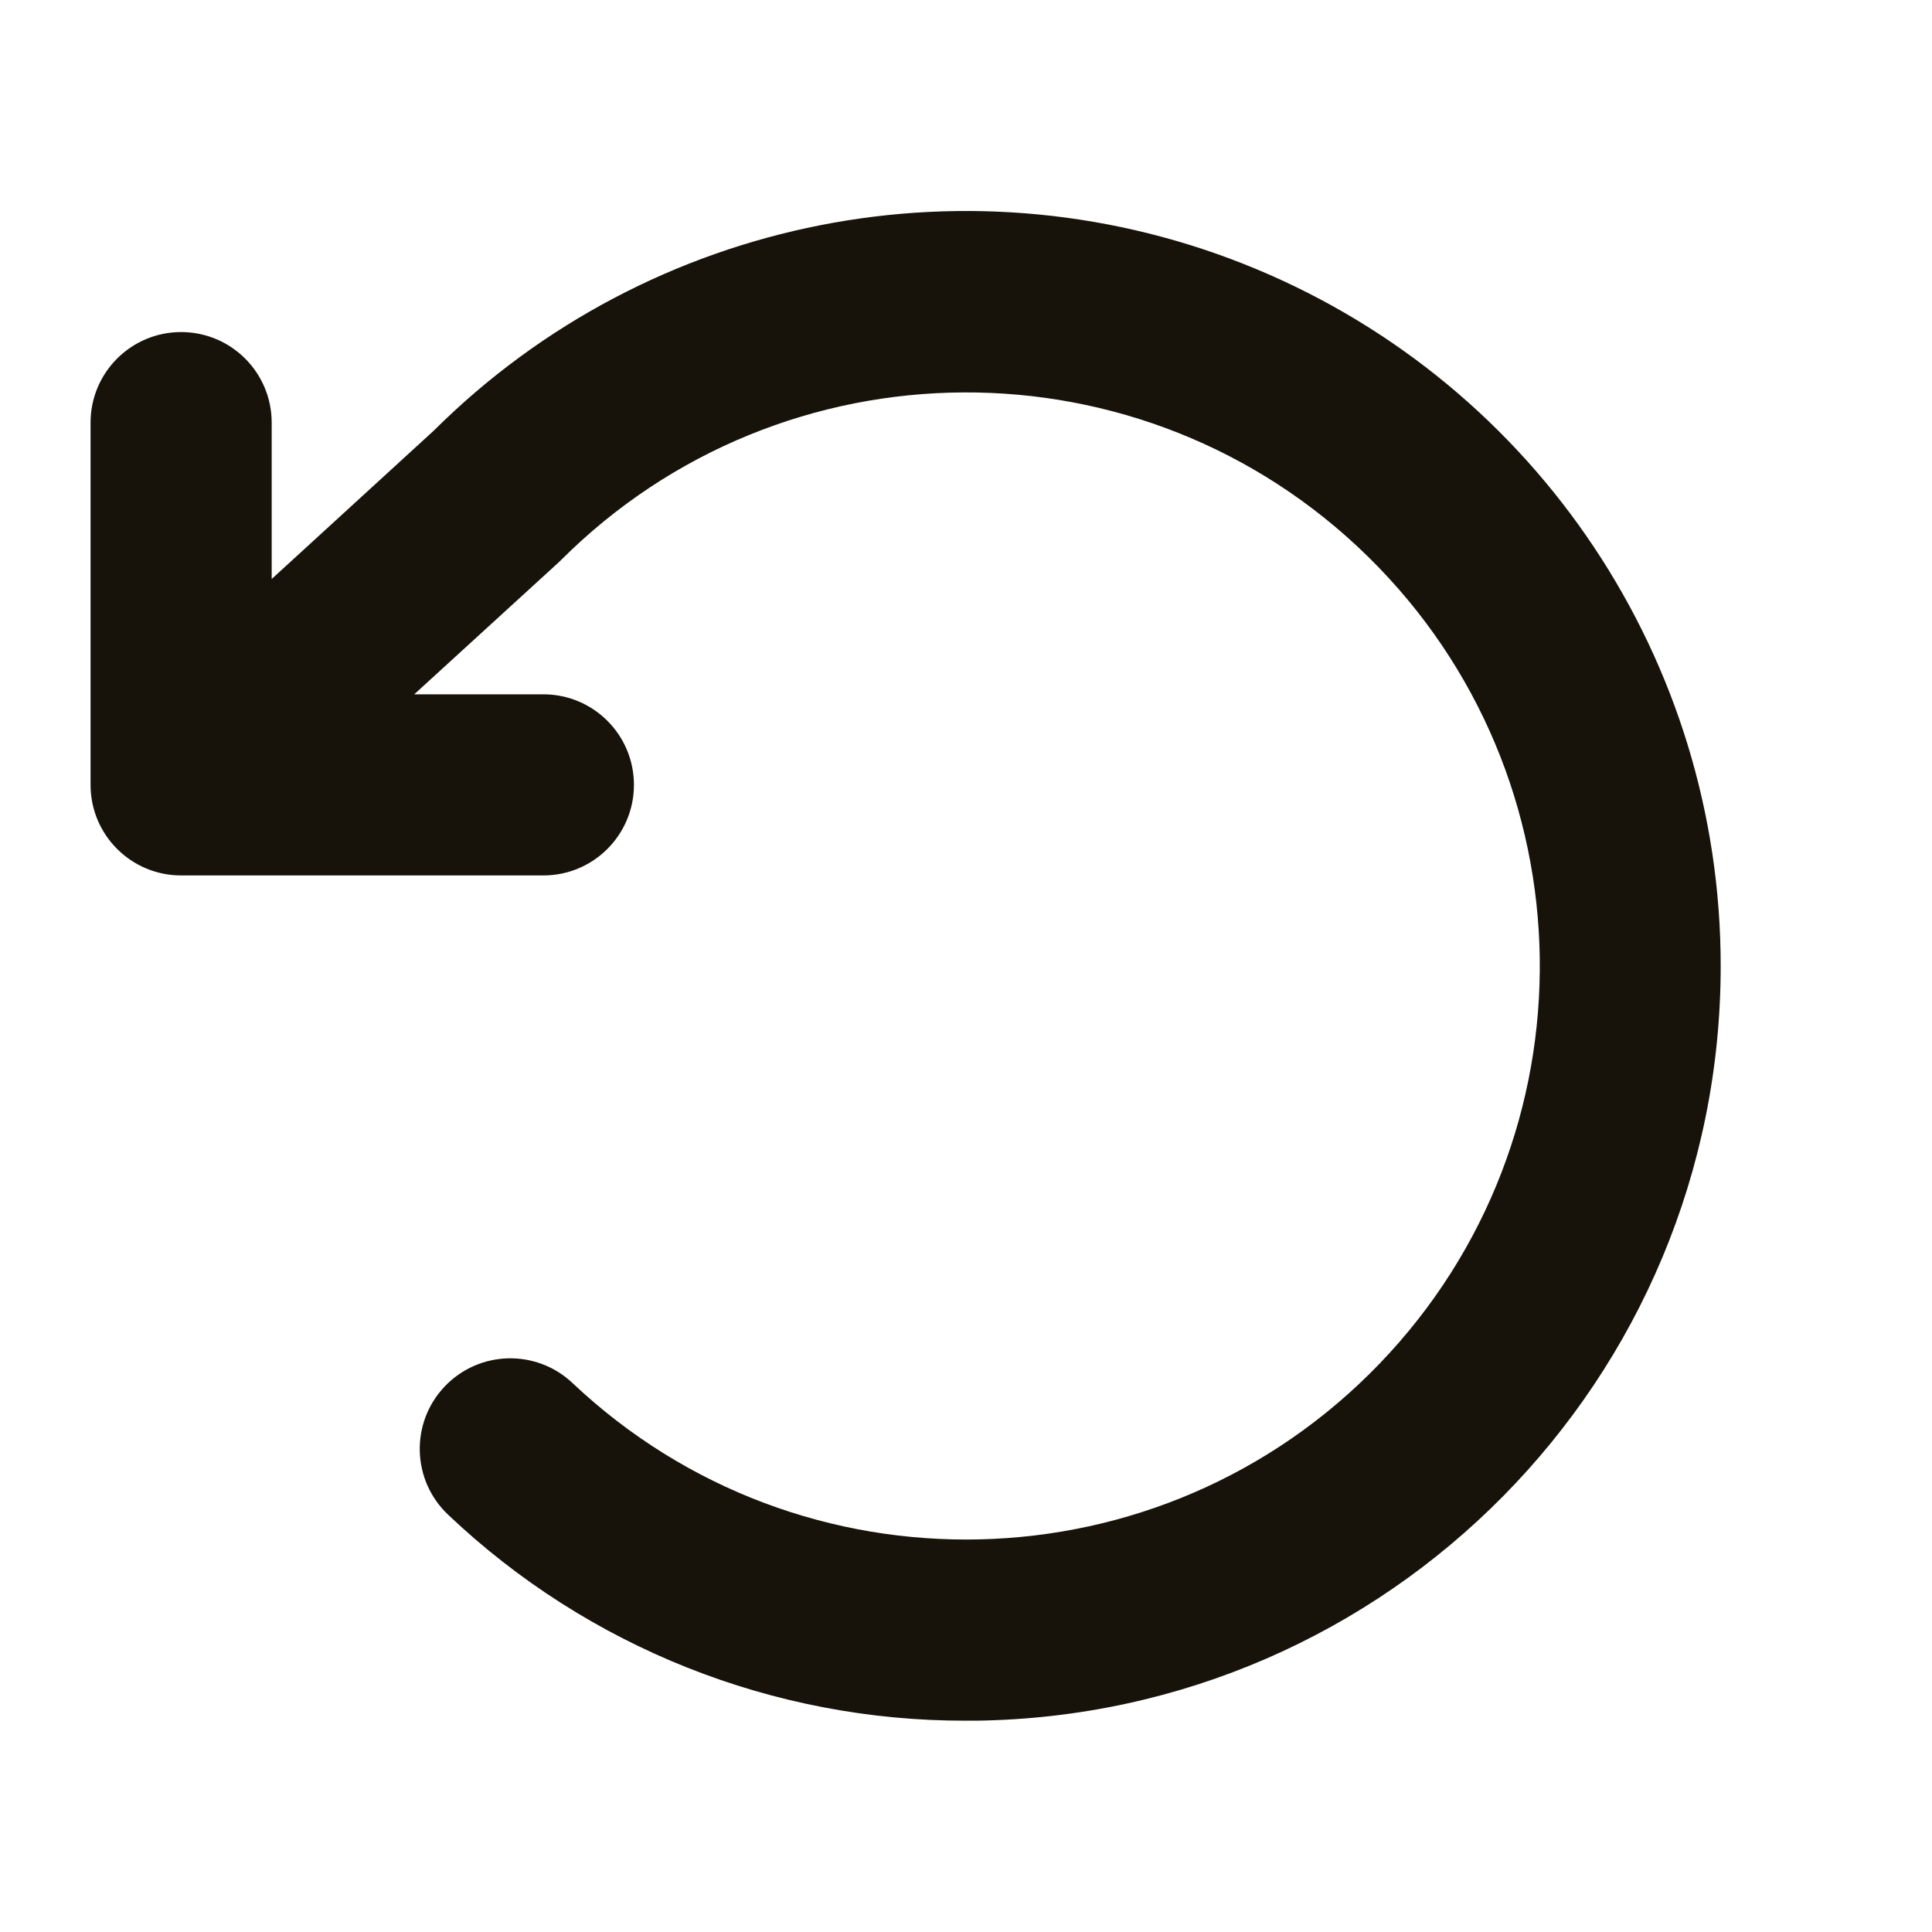
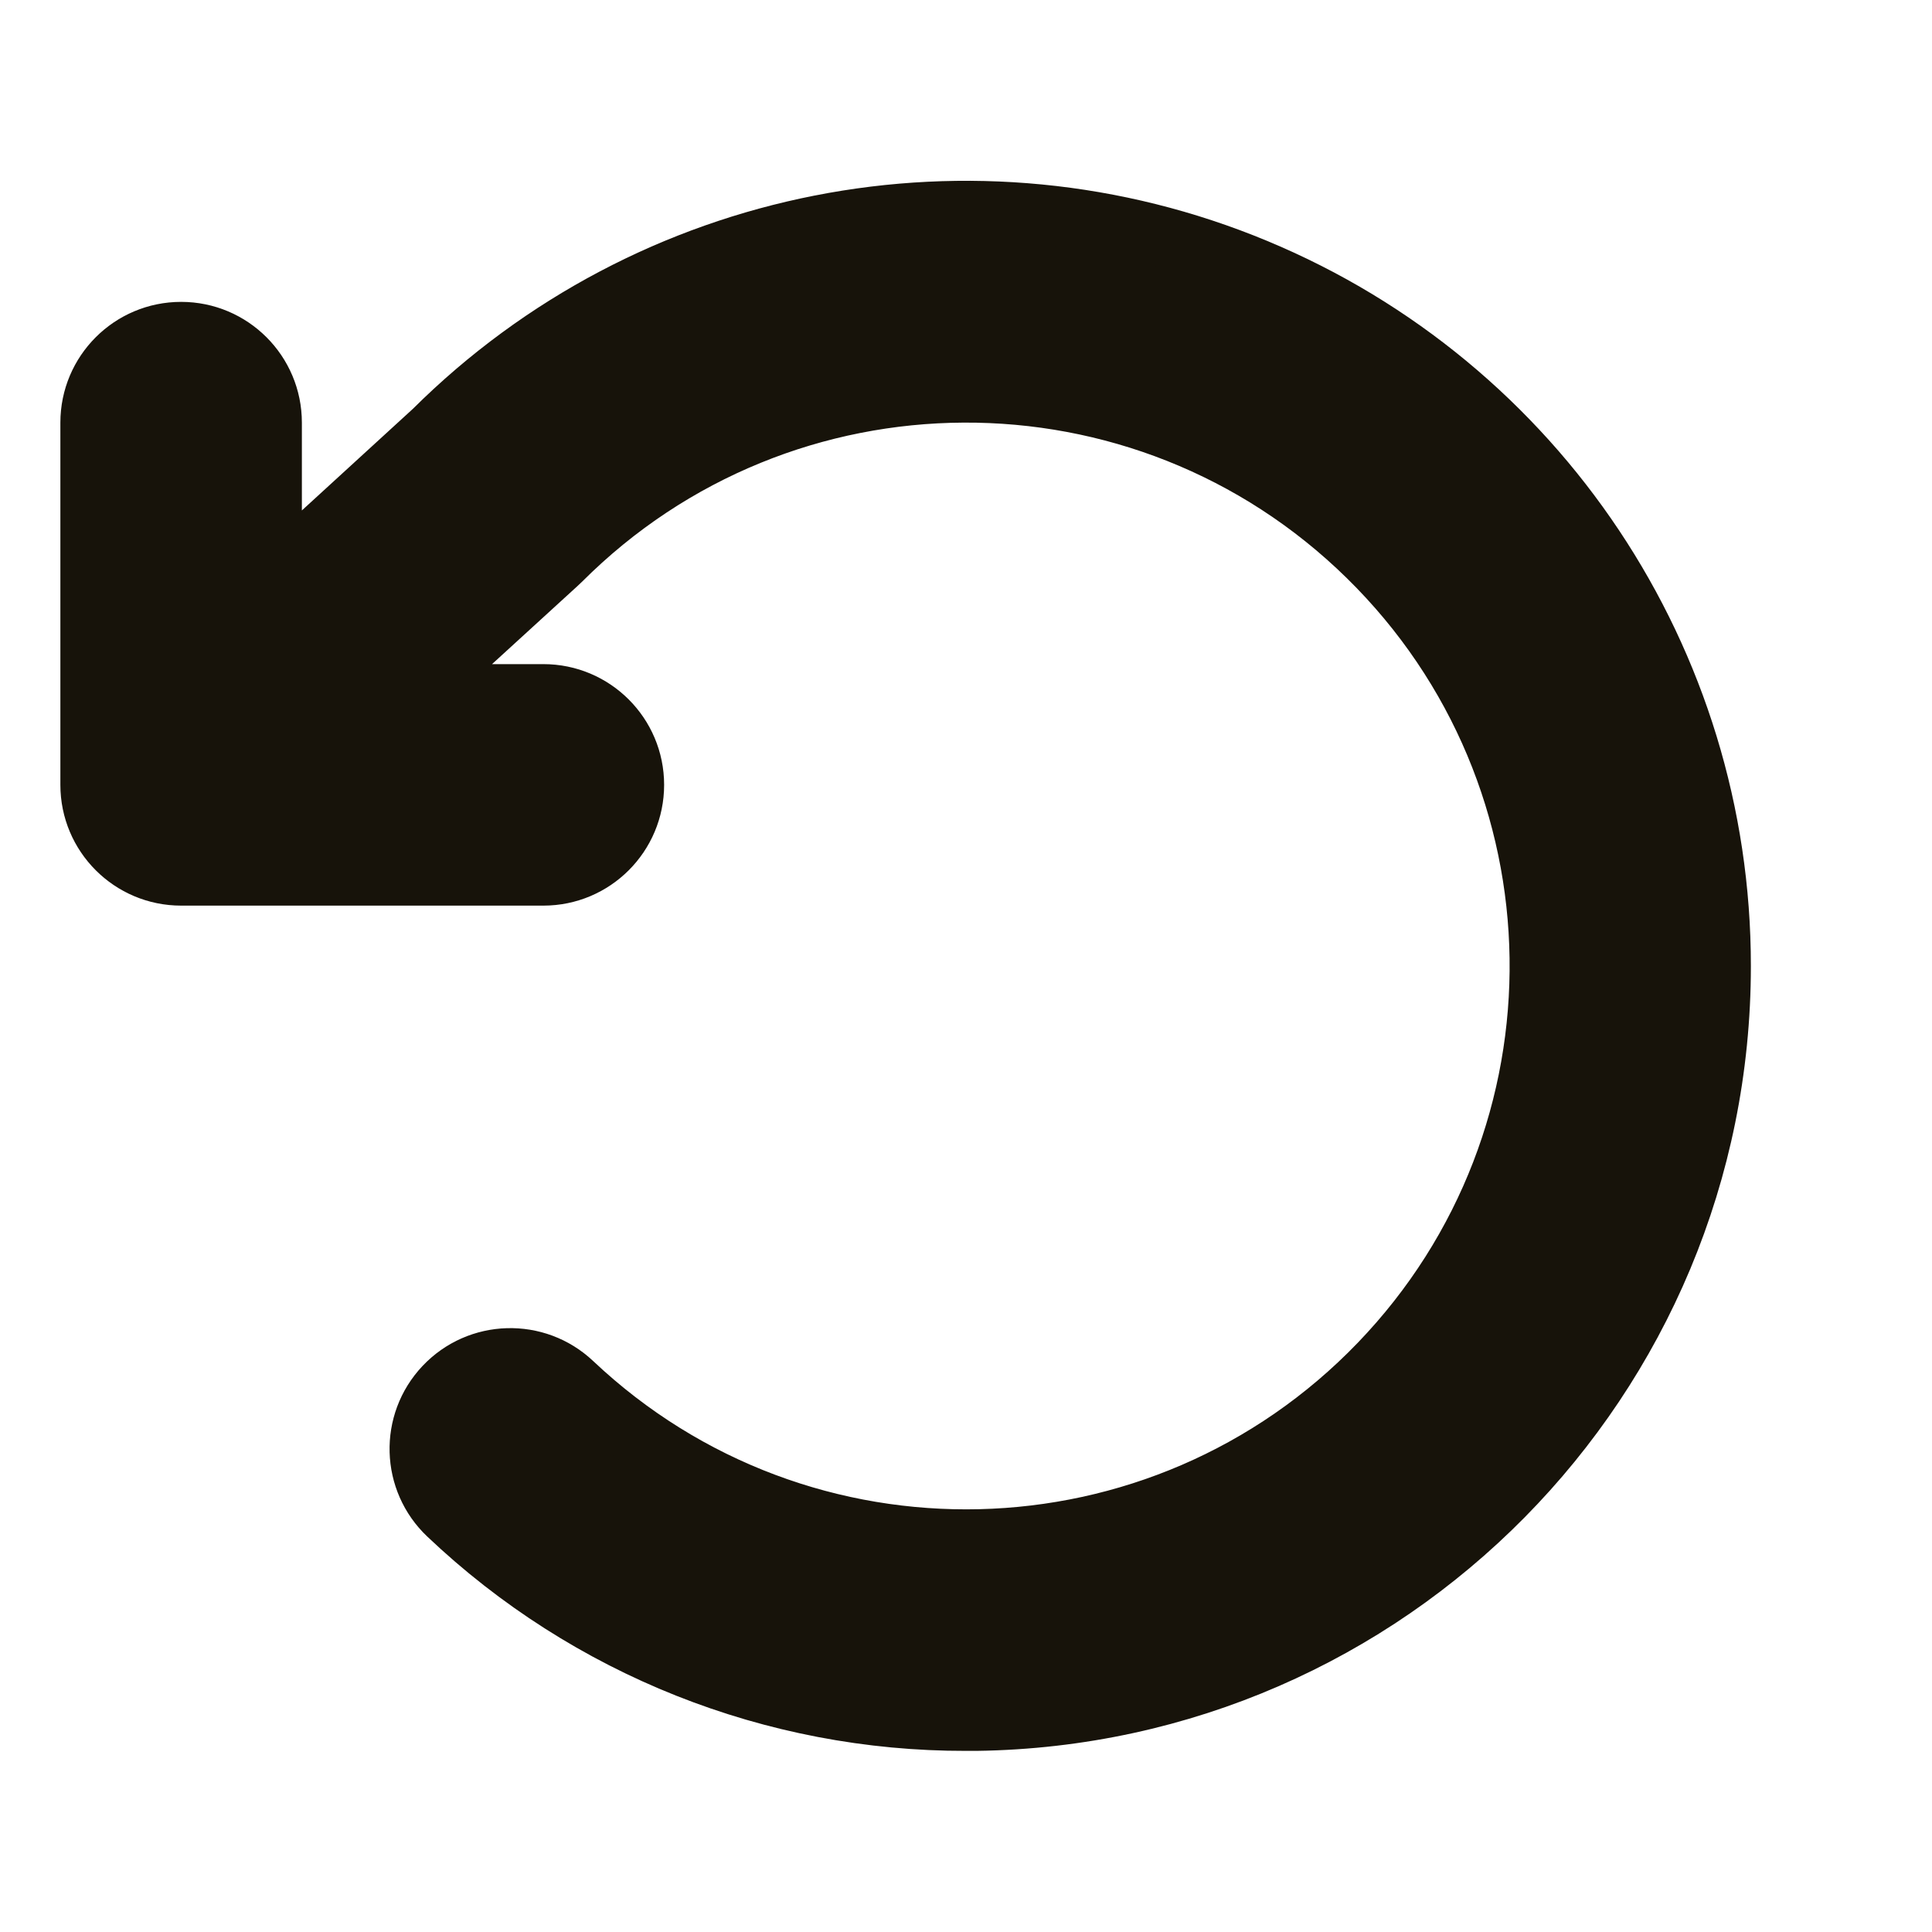
- <svg xmlns="http://www.w3.org/2000/svg" viewBox="0 0 256 256" fill="#17130a" data-icon-family="phosphor" data-icon-name="arrow-counter-clockwise" data-icon-weight="bold">
+ <svg xmlns="http://www.w3.org/2000/svg" viewBox="0 0 256 256" fill="#17130a" stroke="#17130a" stroke-width="8" stroke-linejoin="round" data-icon-family="phosphor" data-icon-name="arrow-counter-clockwise" data-icon-weight="bold" data-icon-optical-stroke="8">
  <path d="M228,128a100,100,0,0,1-98.66,100H128a99.39,99.39,0,0,1-68.62-27.29,12,12,0,0,1,16.48-17.45,76,76,0,1,0-1.57-109c-.13.13-.25.25-.39.37L54.89,92H72a12,12,0,0,1,0,24H24a12,12,0,0,1-12-12V56a12,12,0,0,1,24,0V76.72L57.48,57.06A100,100,0,0,1,228,128Z" />
</svg>
